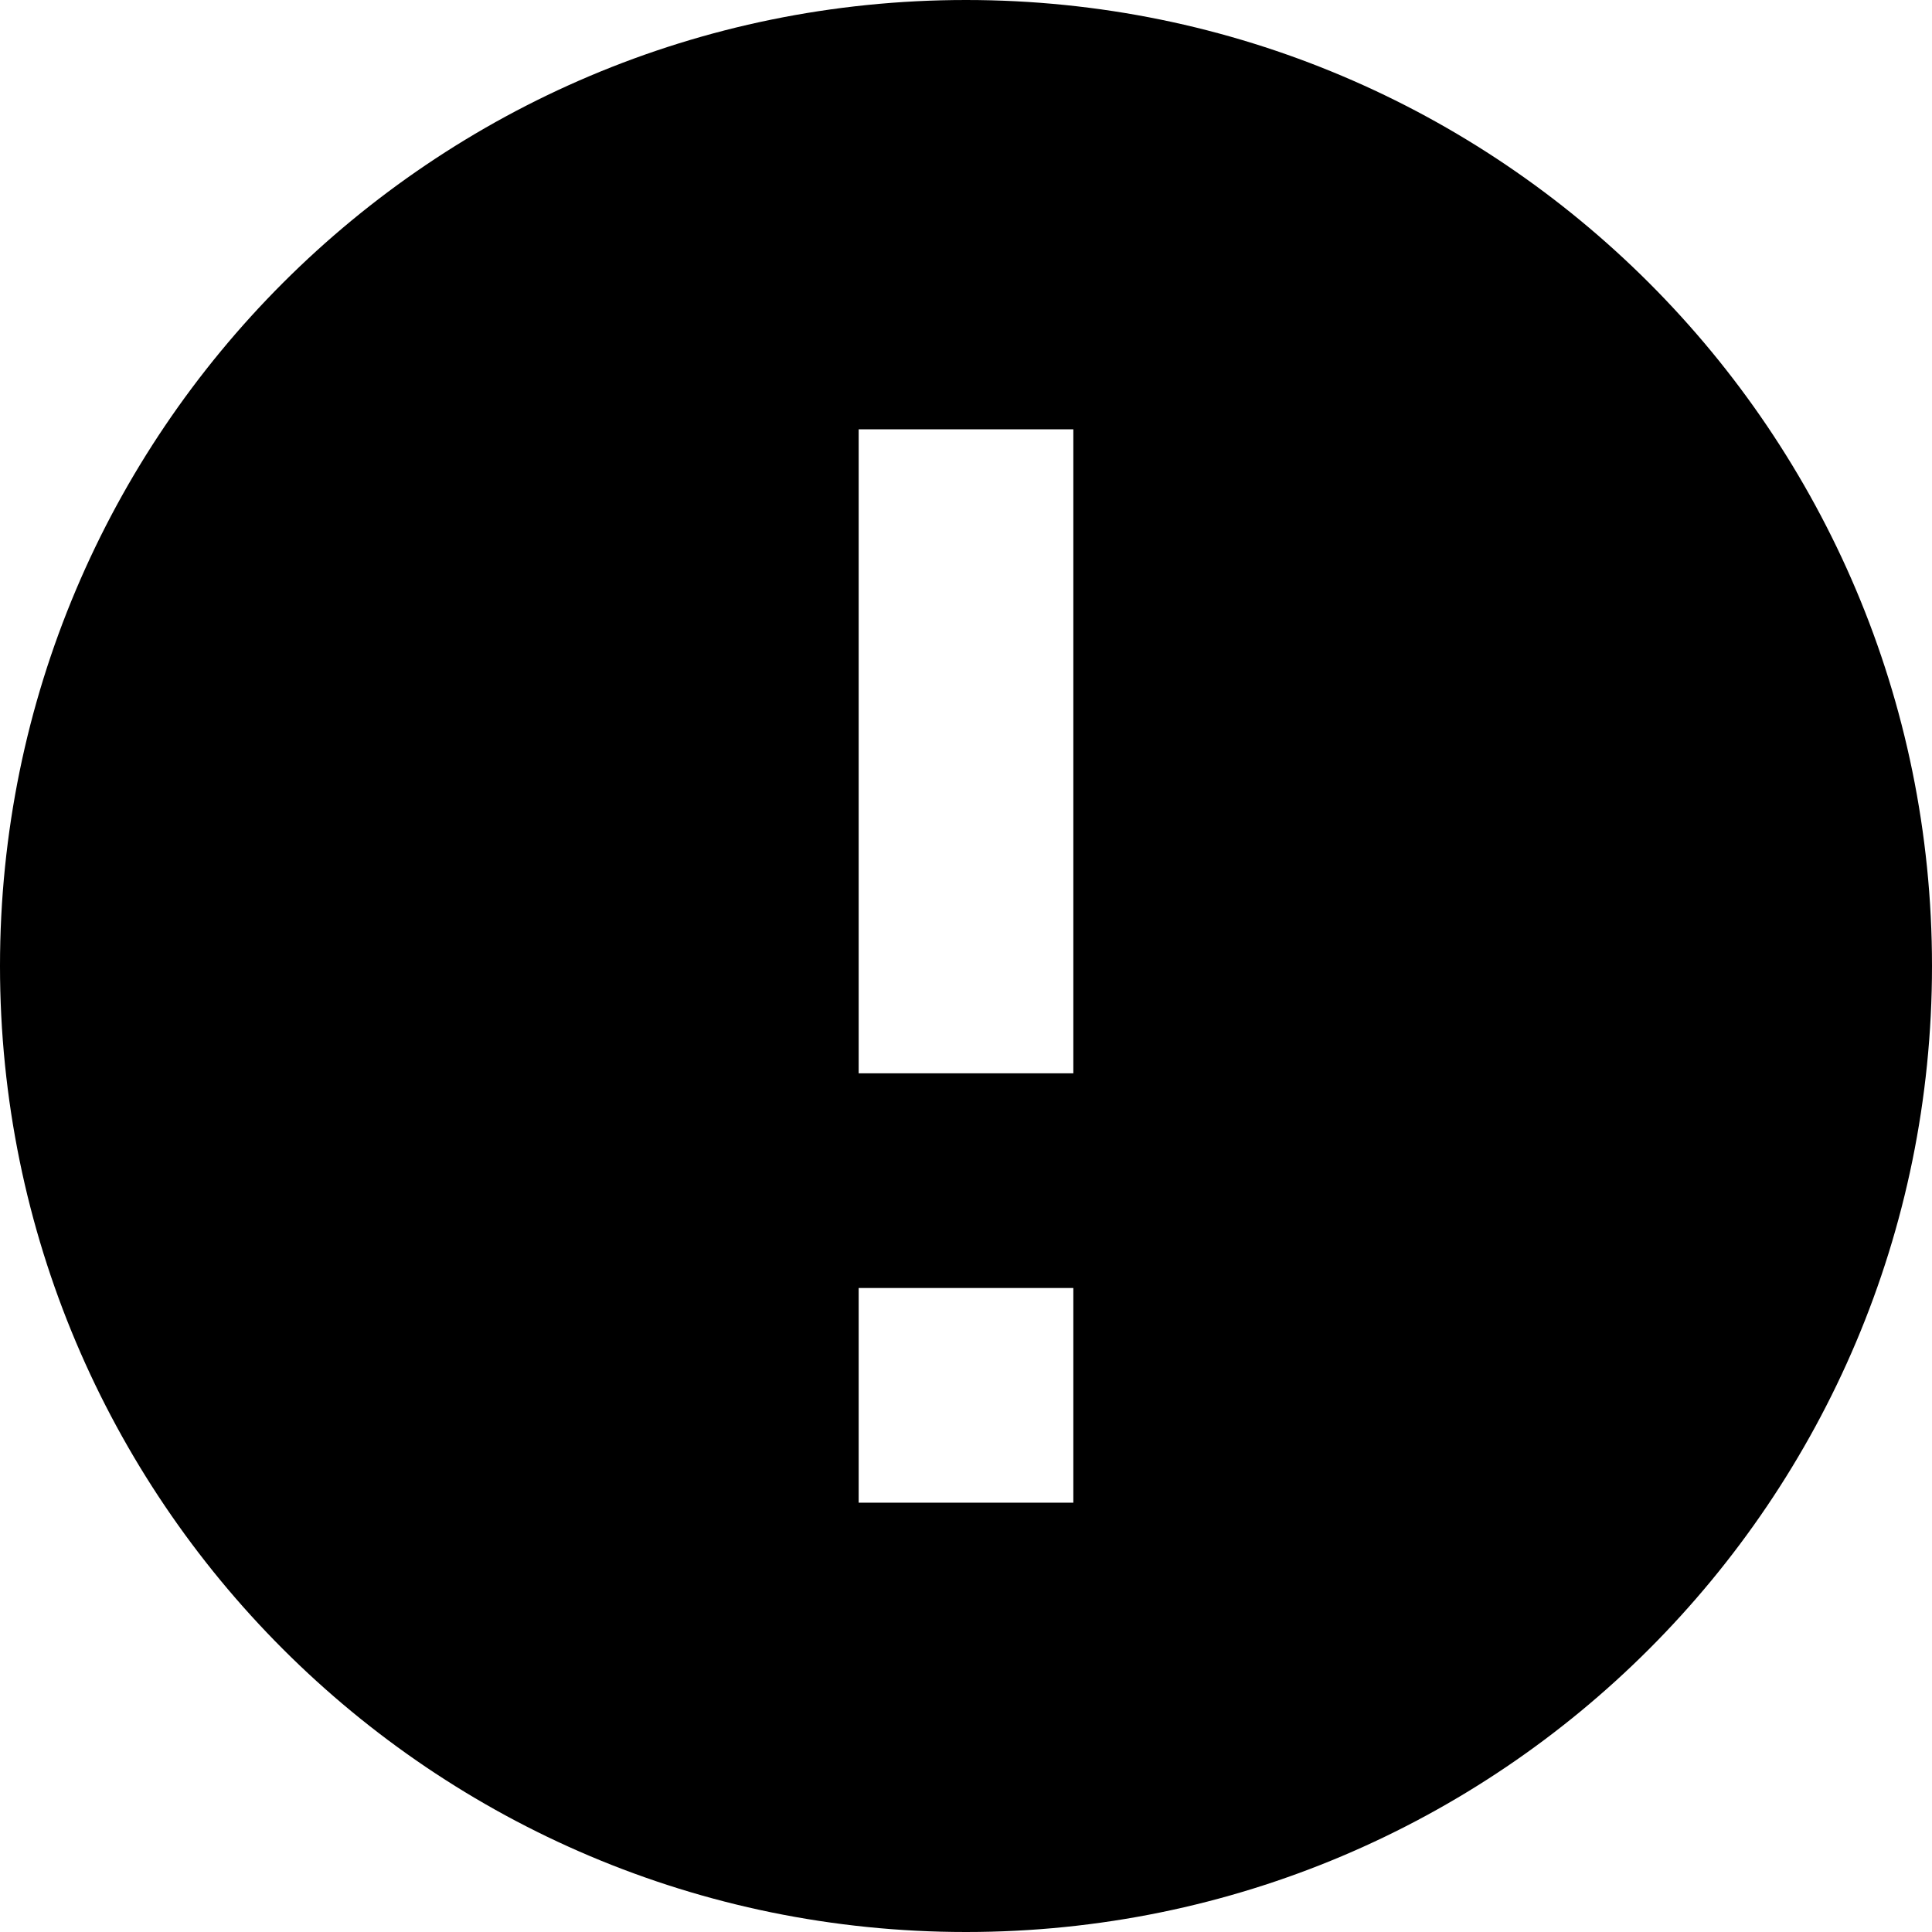
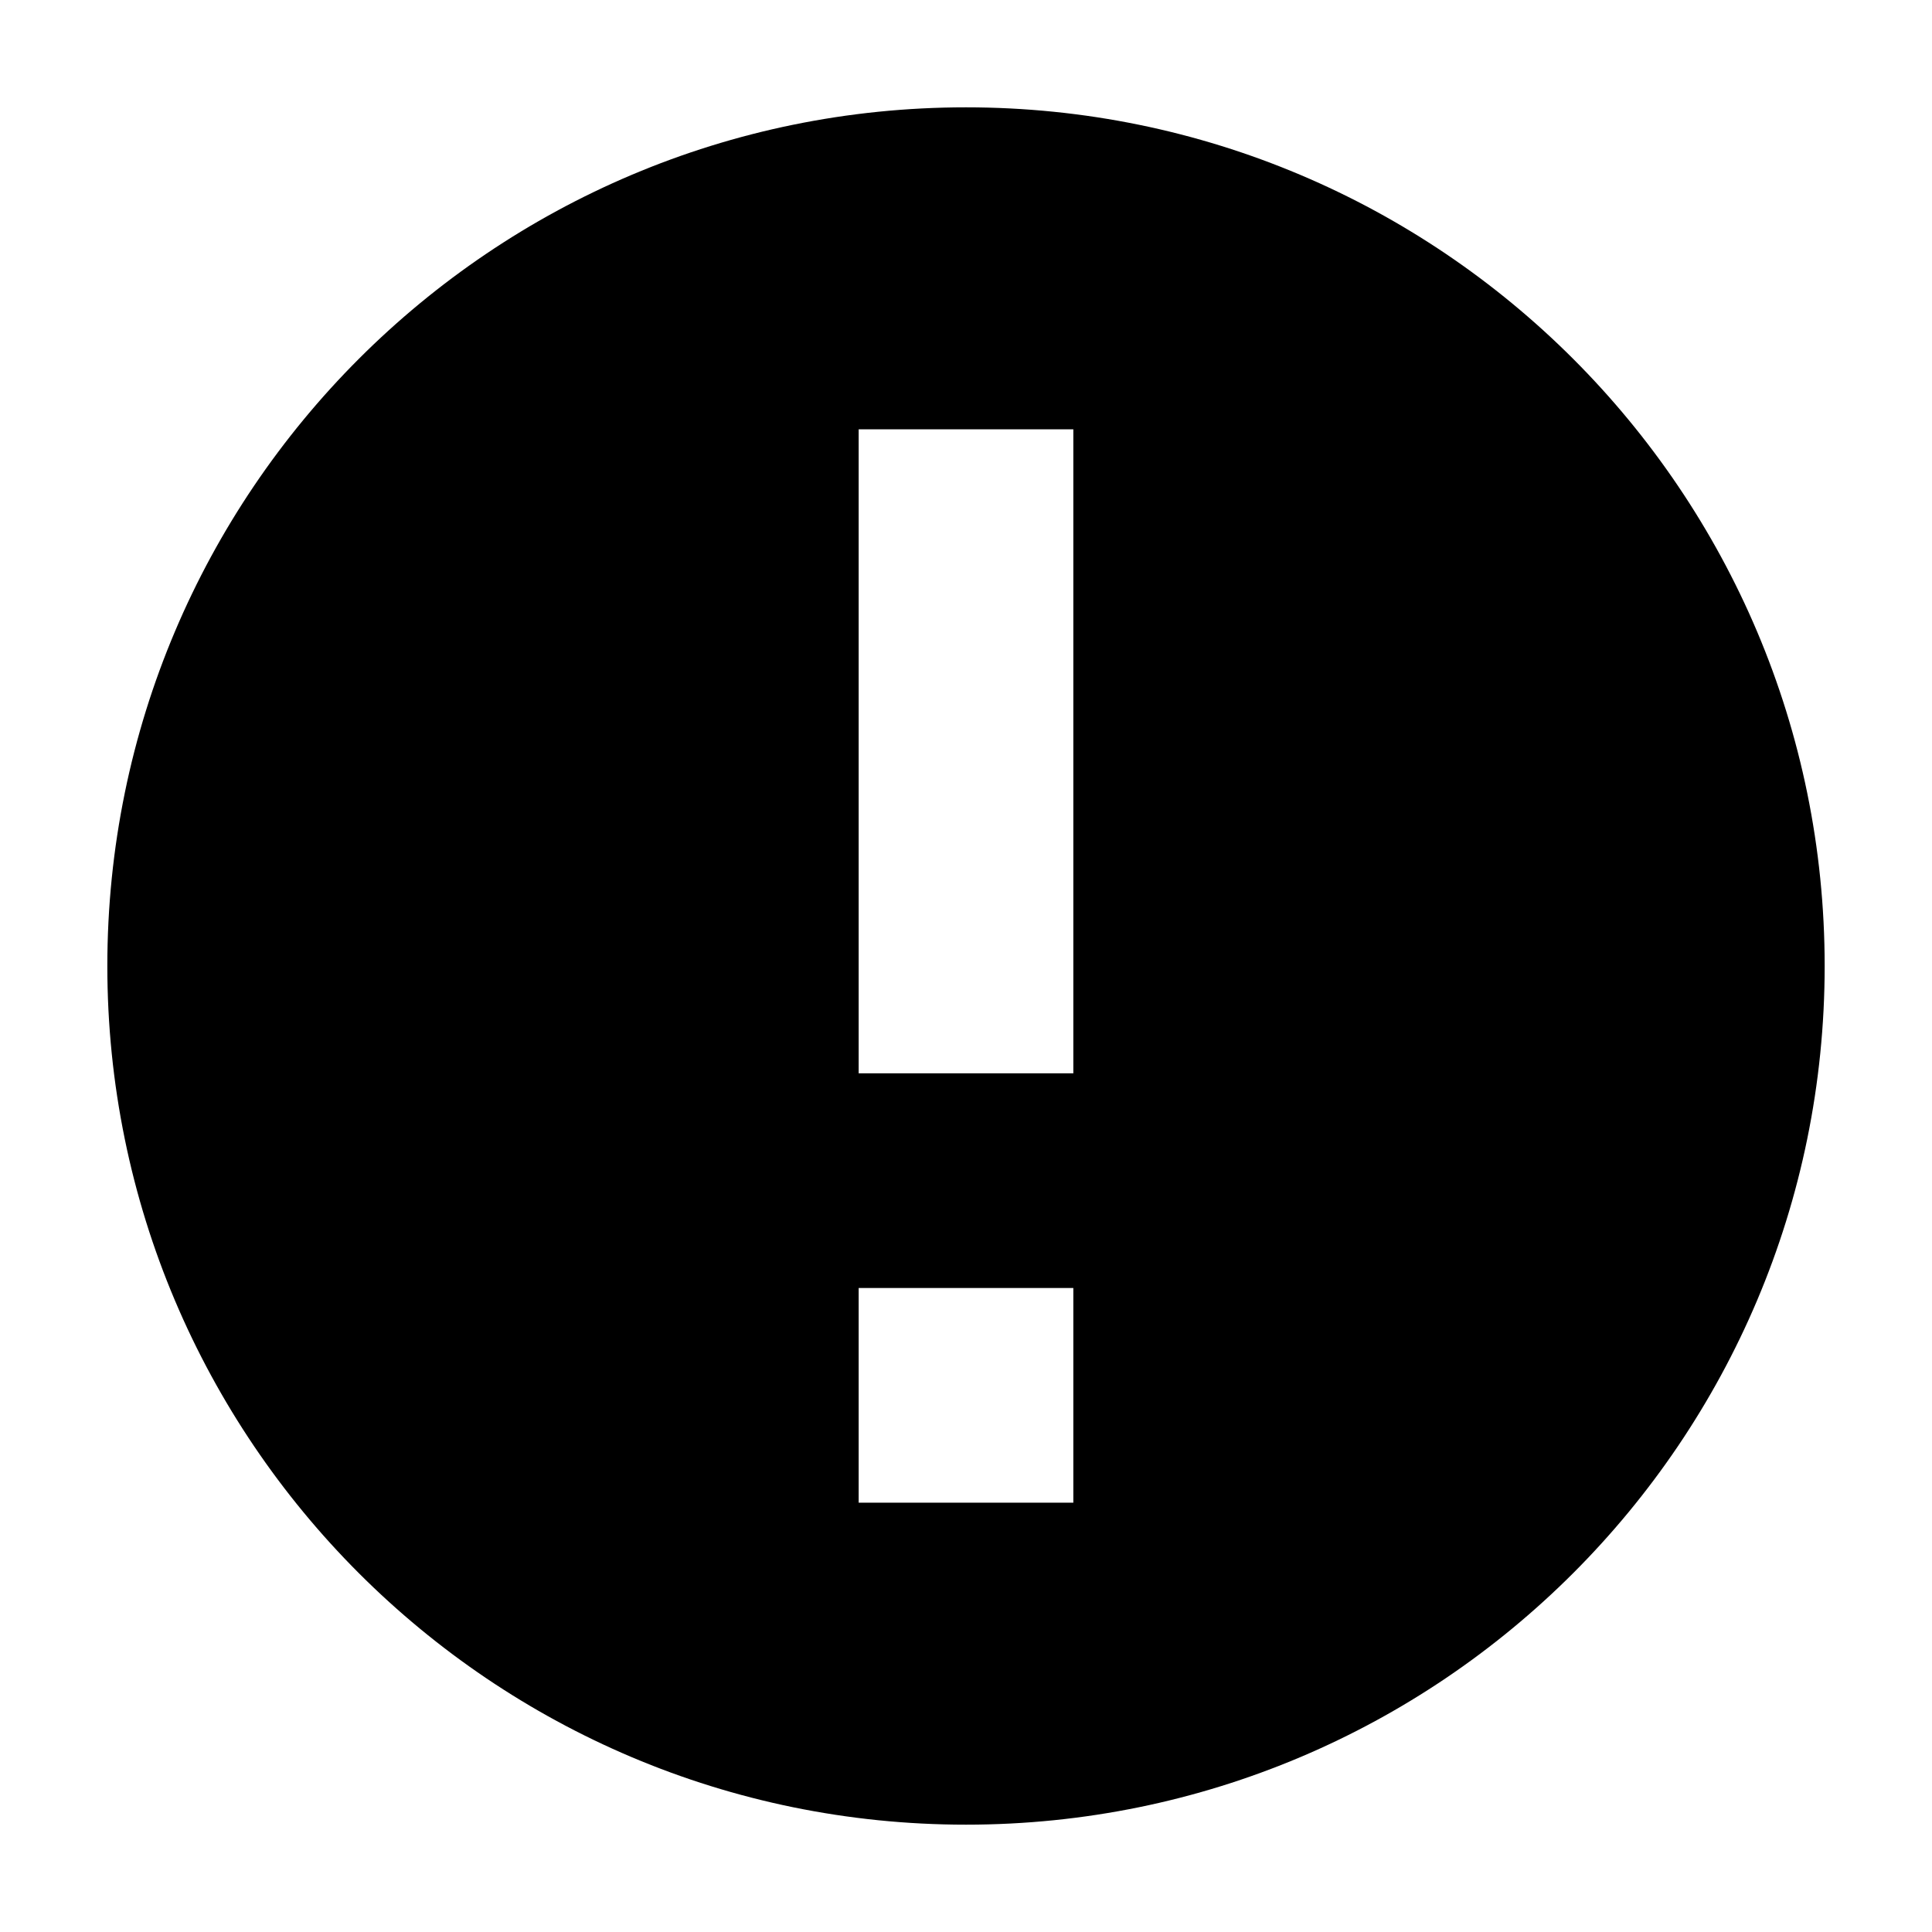
<svg xmlns="http://www.w3.org/2000/svg" width="18" height="18" viewBox="0 0 18 18">
-   <path fill="#000000" fill-rule="evenodd" d="M9,18 C4.029,18 0,13.971 0,9 C0,4.029 4.029,0 9,0 C13.971,0 18,4.029 18,9 C18,13.971 13.971,18 9,18 Z M8,4 L8,10 L10,10 L10,4 L8,4 Z M8,12 L8,14 L10,14 L10,12 L8,12 Z" />
+   <path fill="#000000" fill-rule="evenodd" d="M9,17 C4.582,17 1,13.418 1,9 C1,4.582 4.582,1 9,1 C13.418,1 17,4.582 17,9 C17,13.418 13.418,17 9,17 Z M8,4 L8,10 L10,10 L10,4 L8,4 Z M8,12 L8,14 L10,14 L10,12 L8,12 Z" />
</svg>
